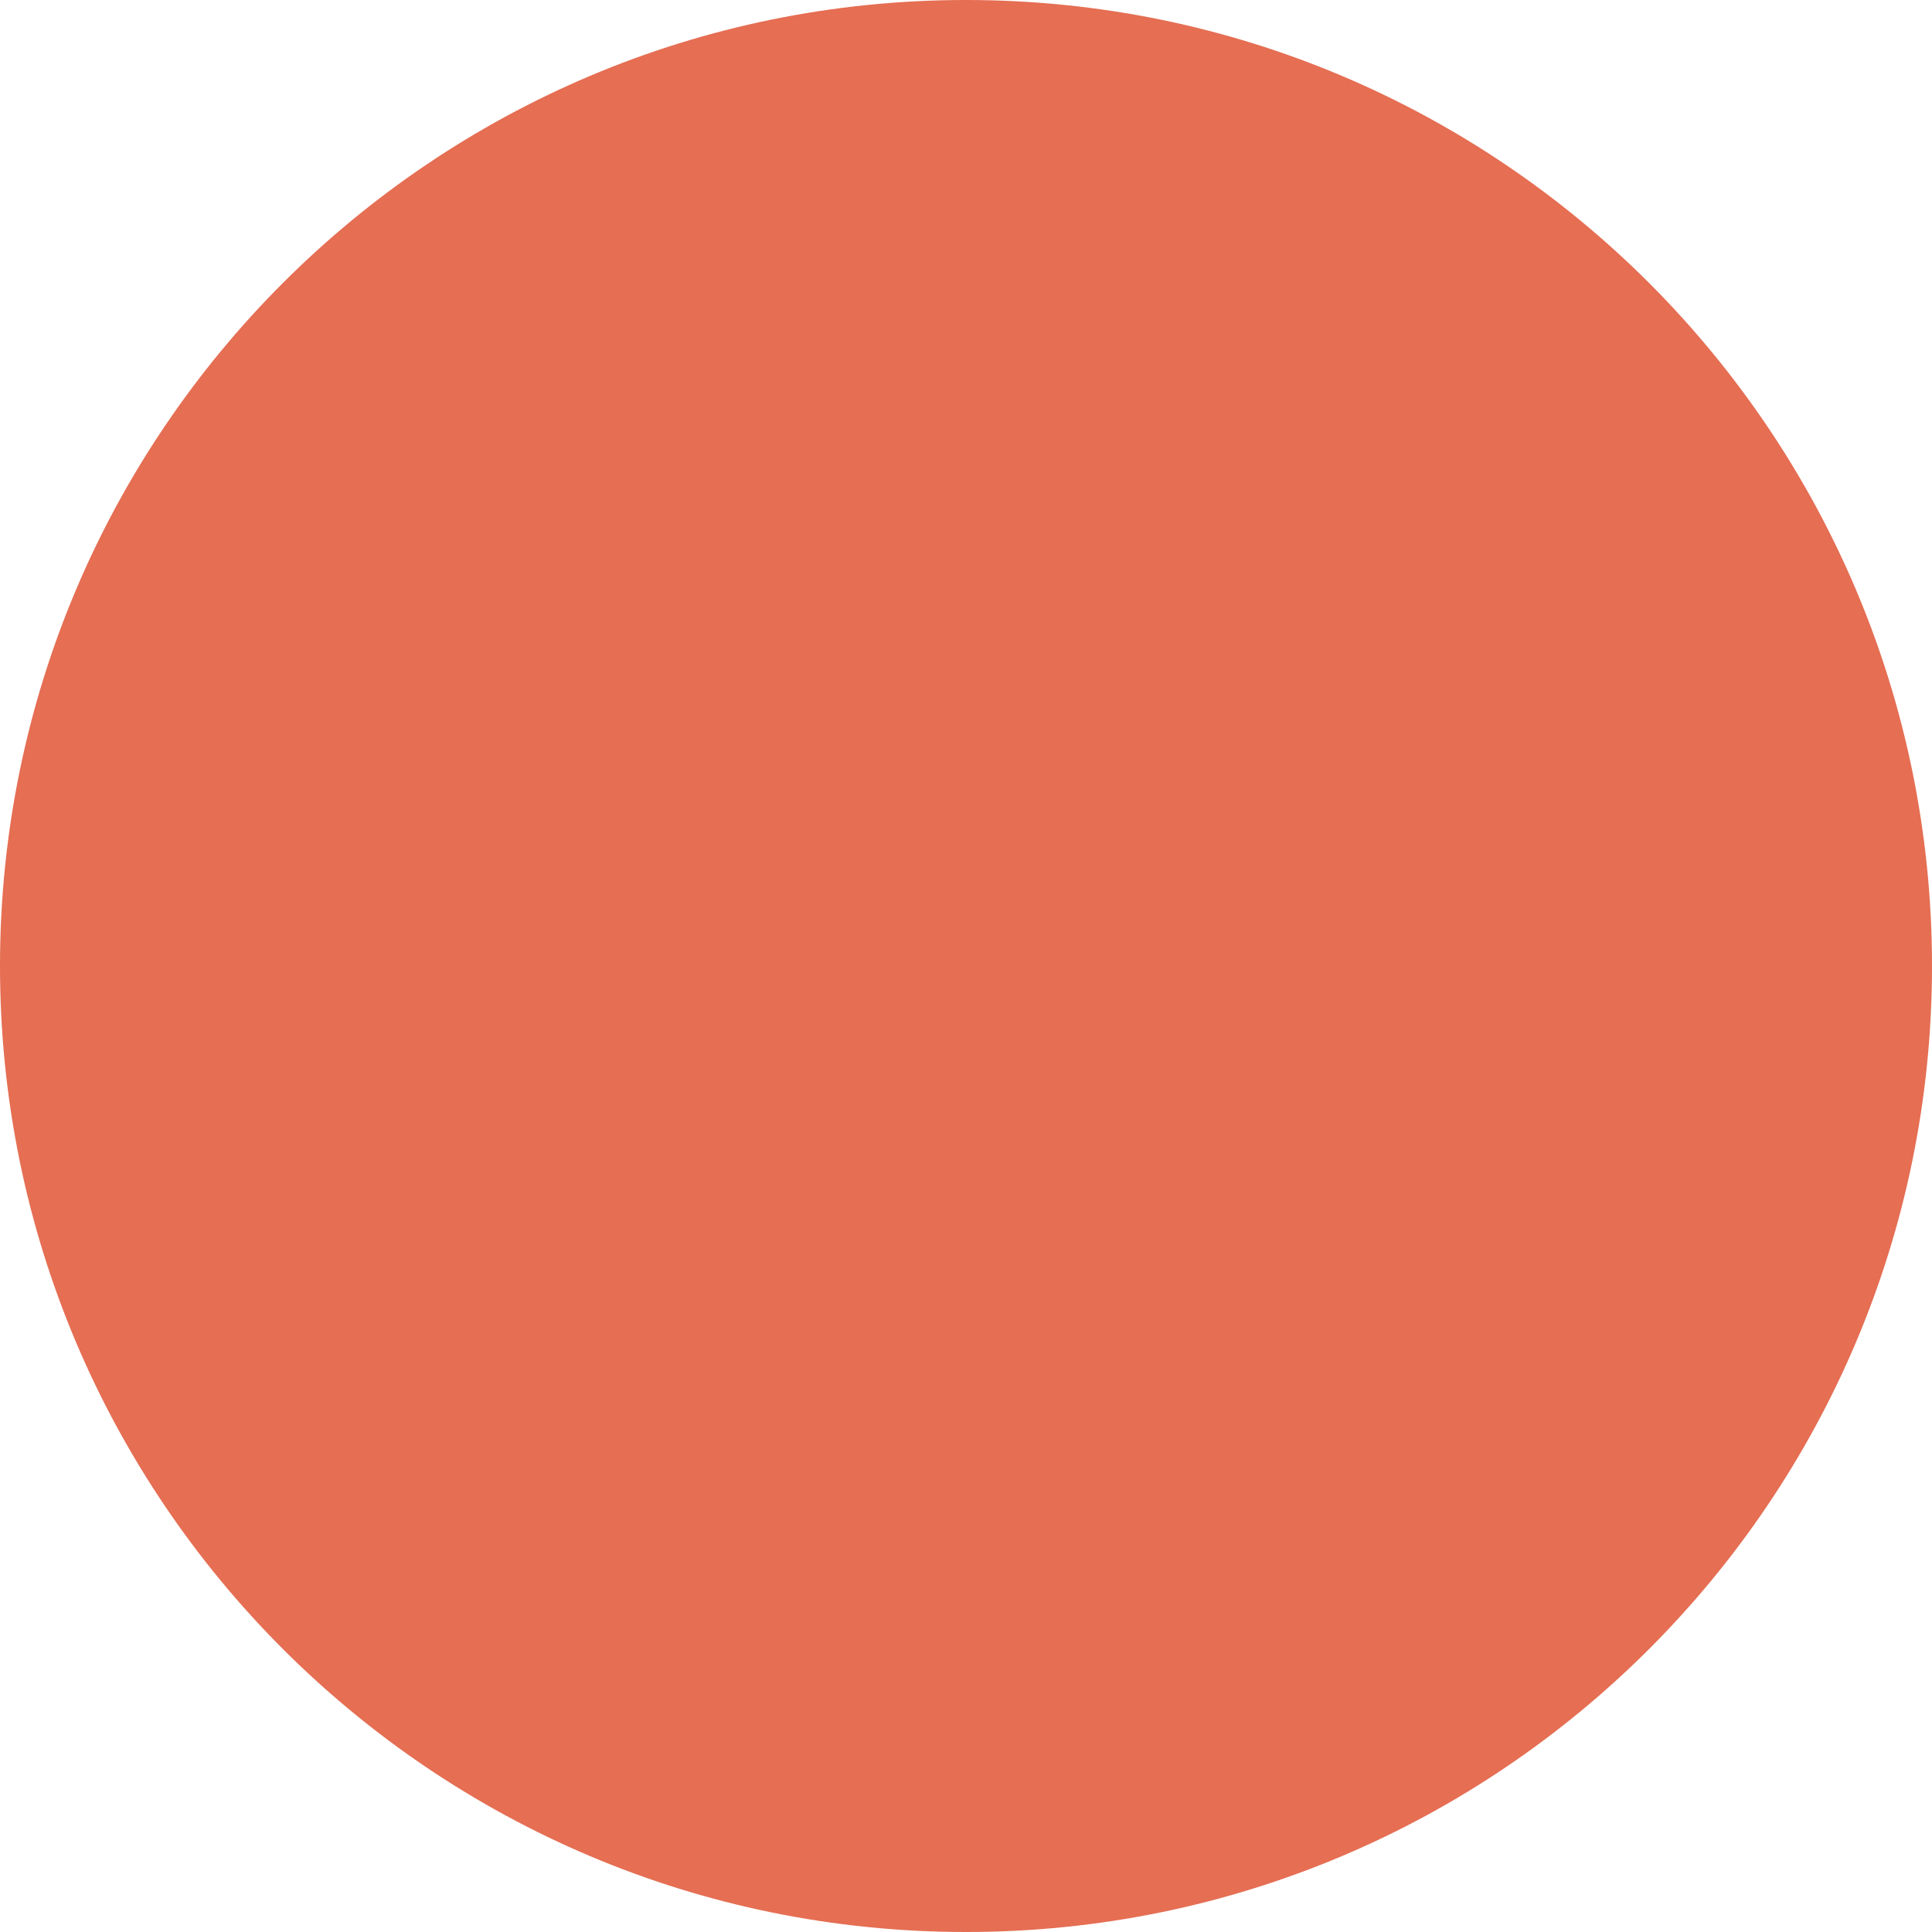
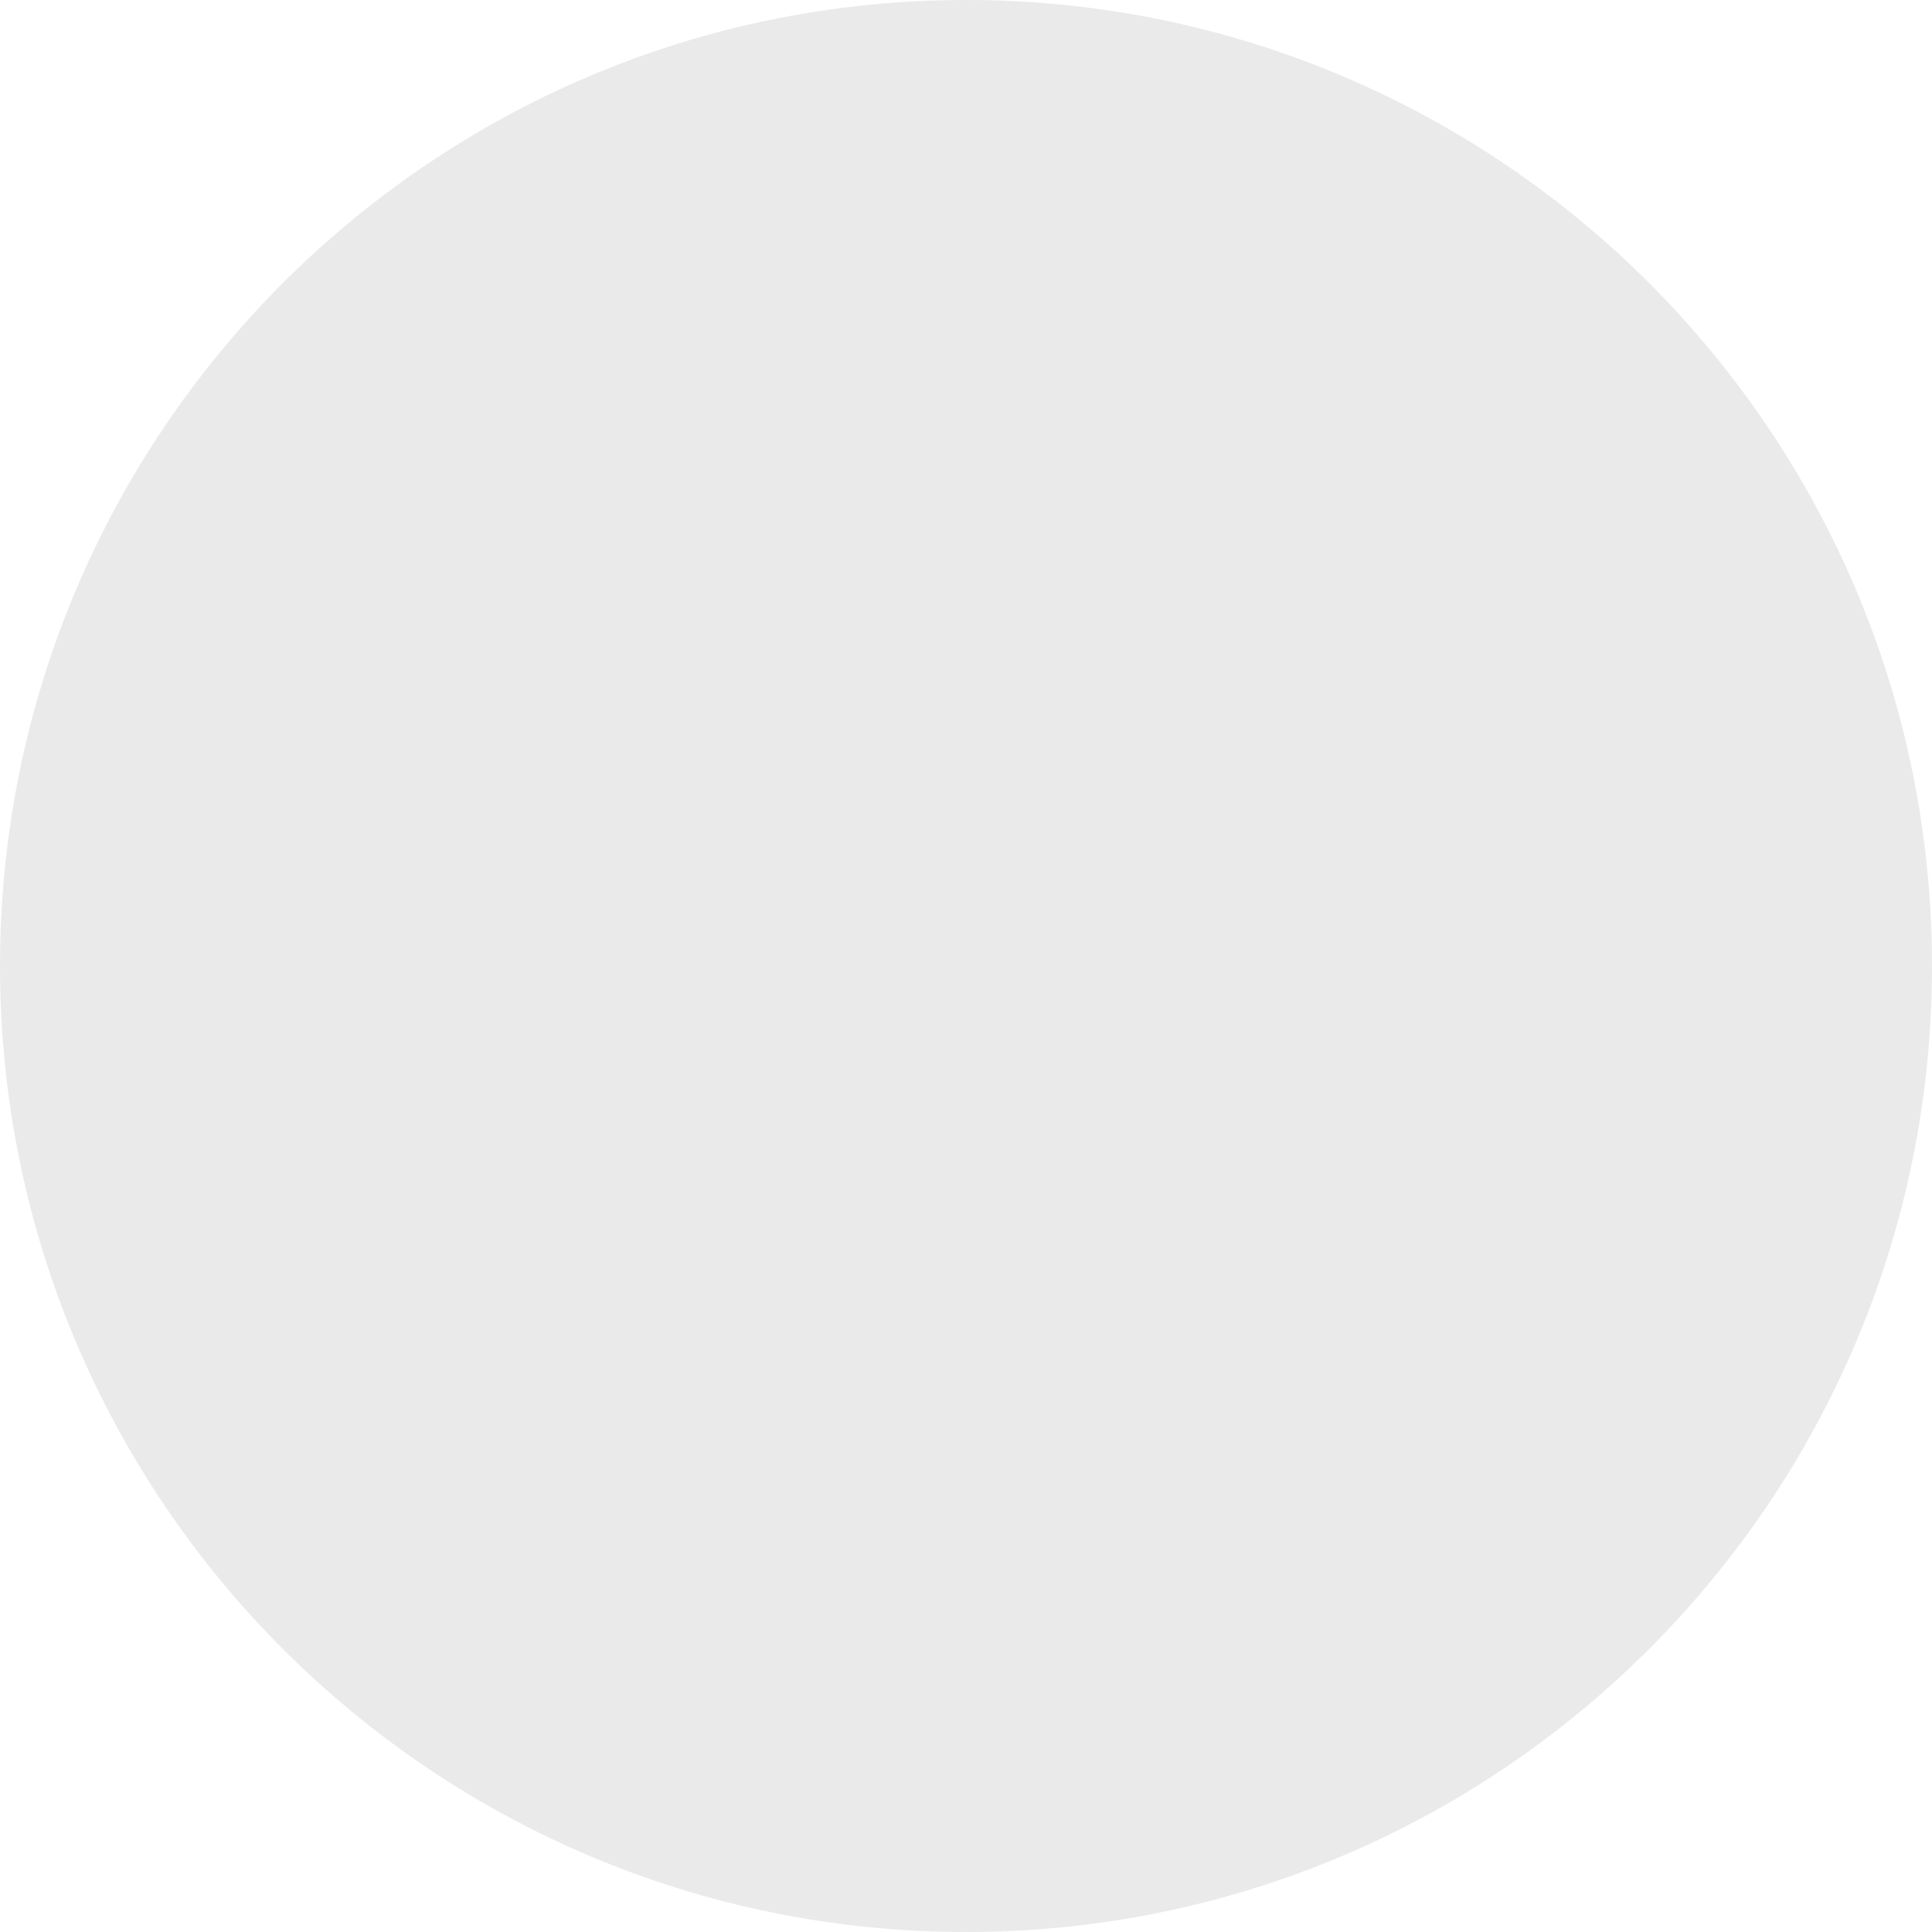
<svg xmlns="http://www.w3.org/2000/svg" width="8px" height="8px" viewBox="0 0 8 8" version="1.1">
  <defs />
  <g id="DS-V2" stroke="none" stroke-width="1" fill="none" fill-rule="evenodd">
-     <g id="Artboard-5" transform="translate(-76, -79)" fill="#E56E53">
+     <g id="Artboard-5" transform="translate(-76, -79)" fill="#EAEAEA">
      <circle id="selected" cx="80" cy="83" r="4" />
    </g>
  </g>
</svg>
